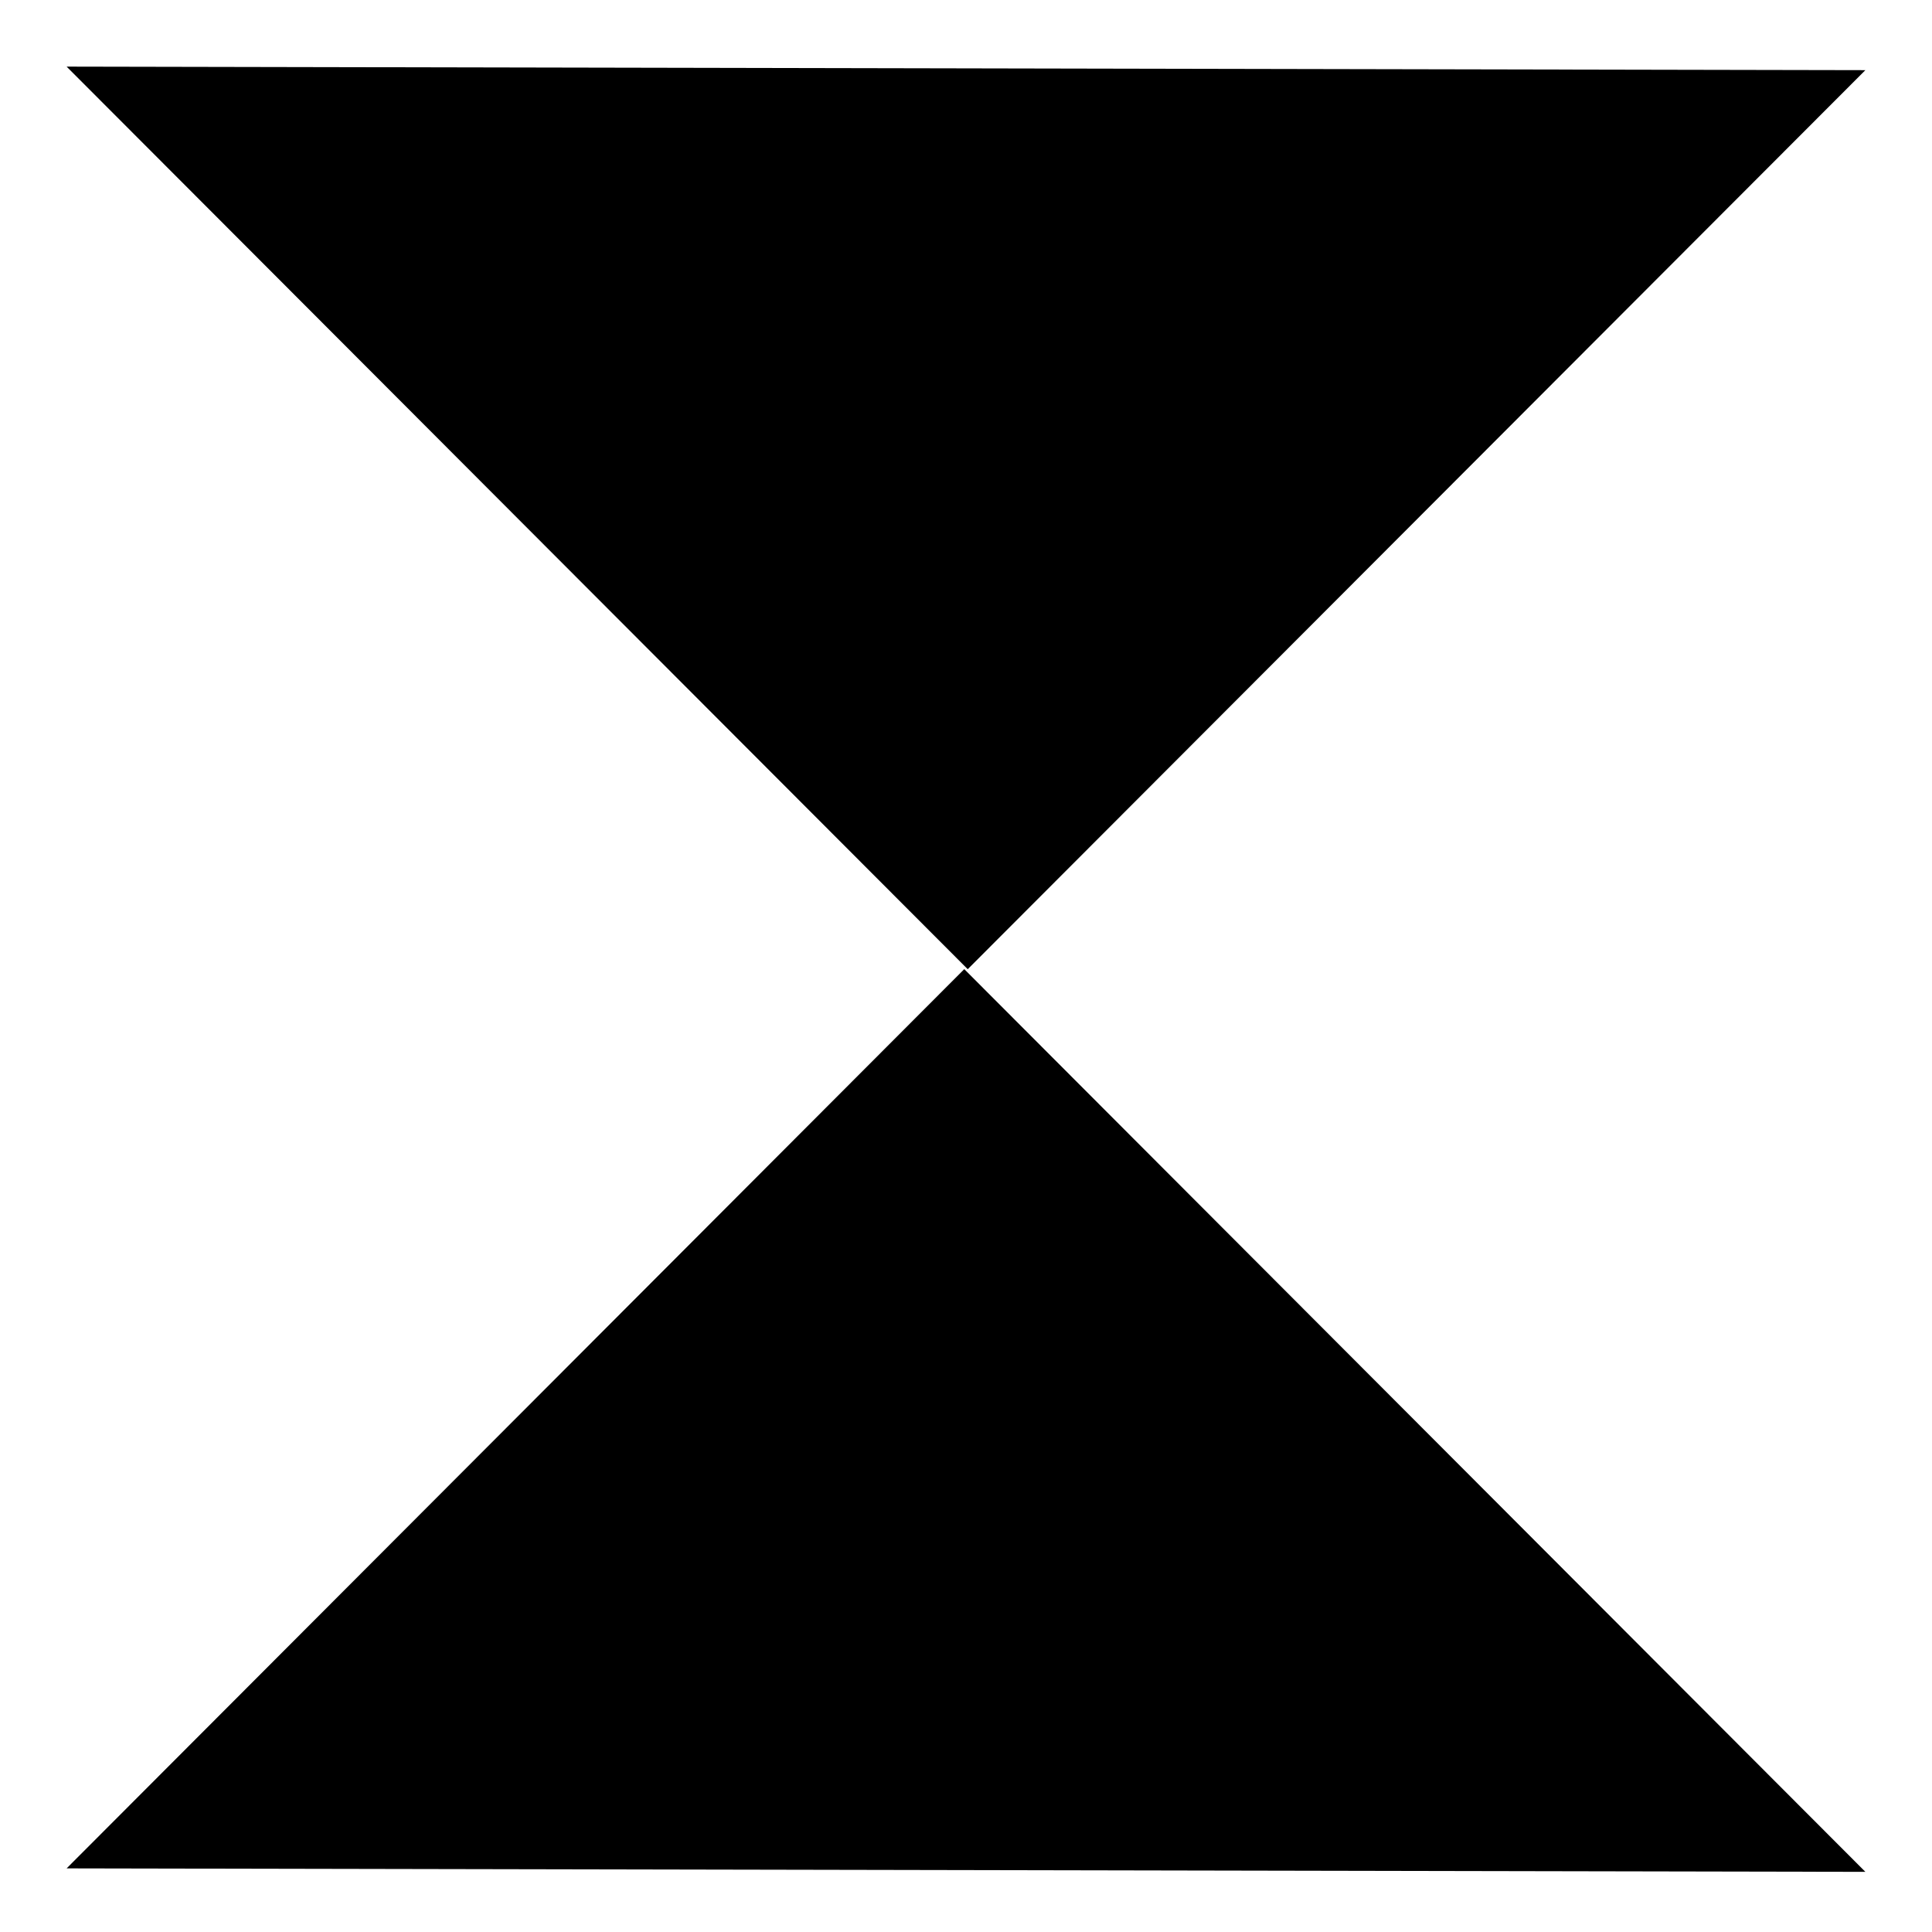
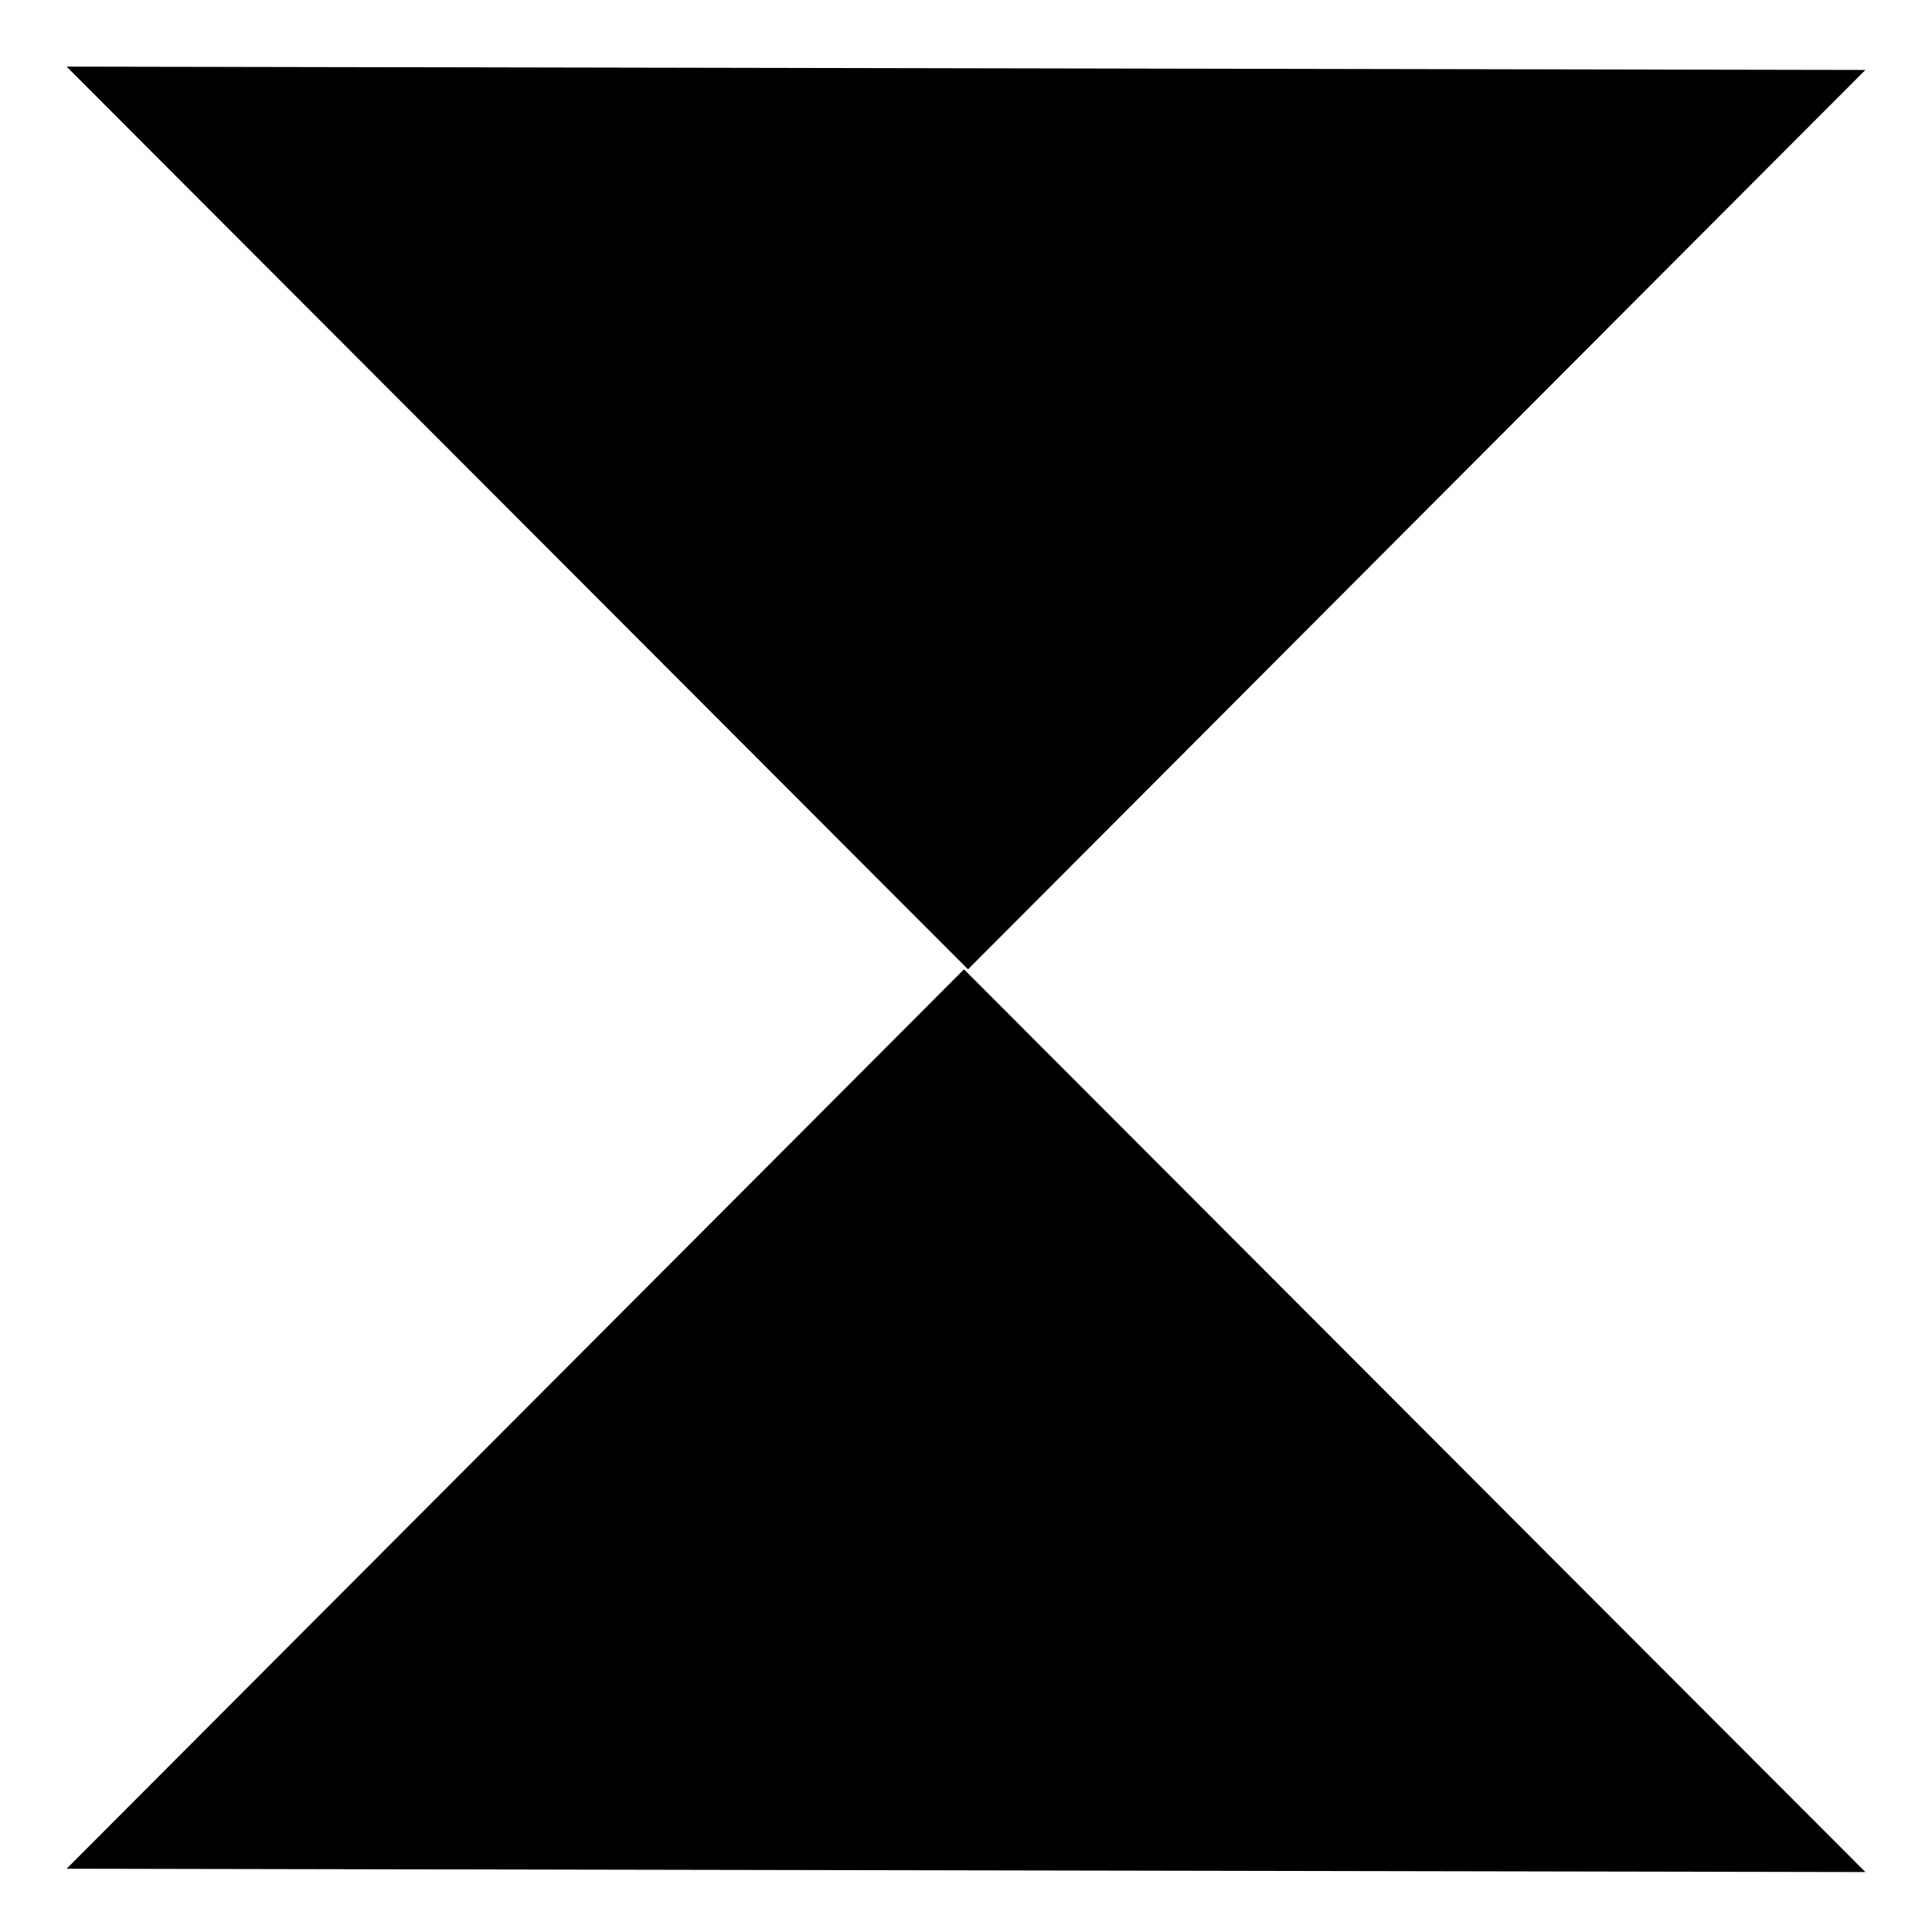
<svg xmlns="http://www.w3.org/2000/svg" width="29" height="29" viewBox="0 0 29 29">
  <g stroke-width="2" fill-rule="evenodd">
-     <path d="M28 28.097l-13.526-13.55L1 28.045M1 1l13.526 13.548L28 1.053" />
+     <path d="M28 28.1L14.47 14.55 1 28.05M1 1l13.53 13.55L28 1.05" />
  </g>
</svg>
